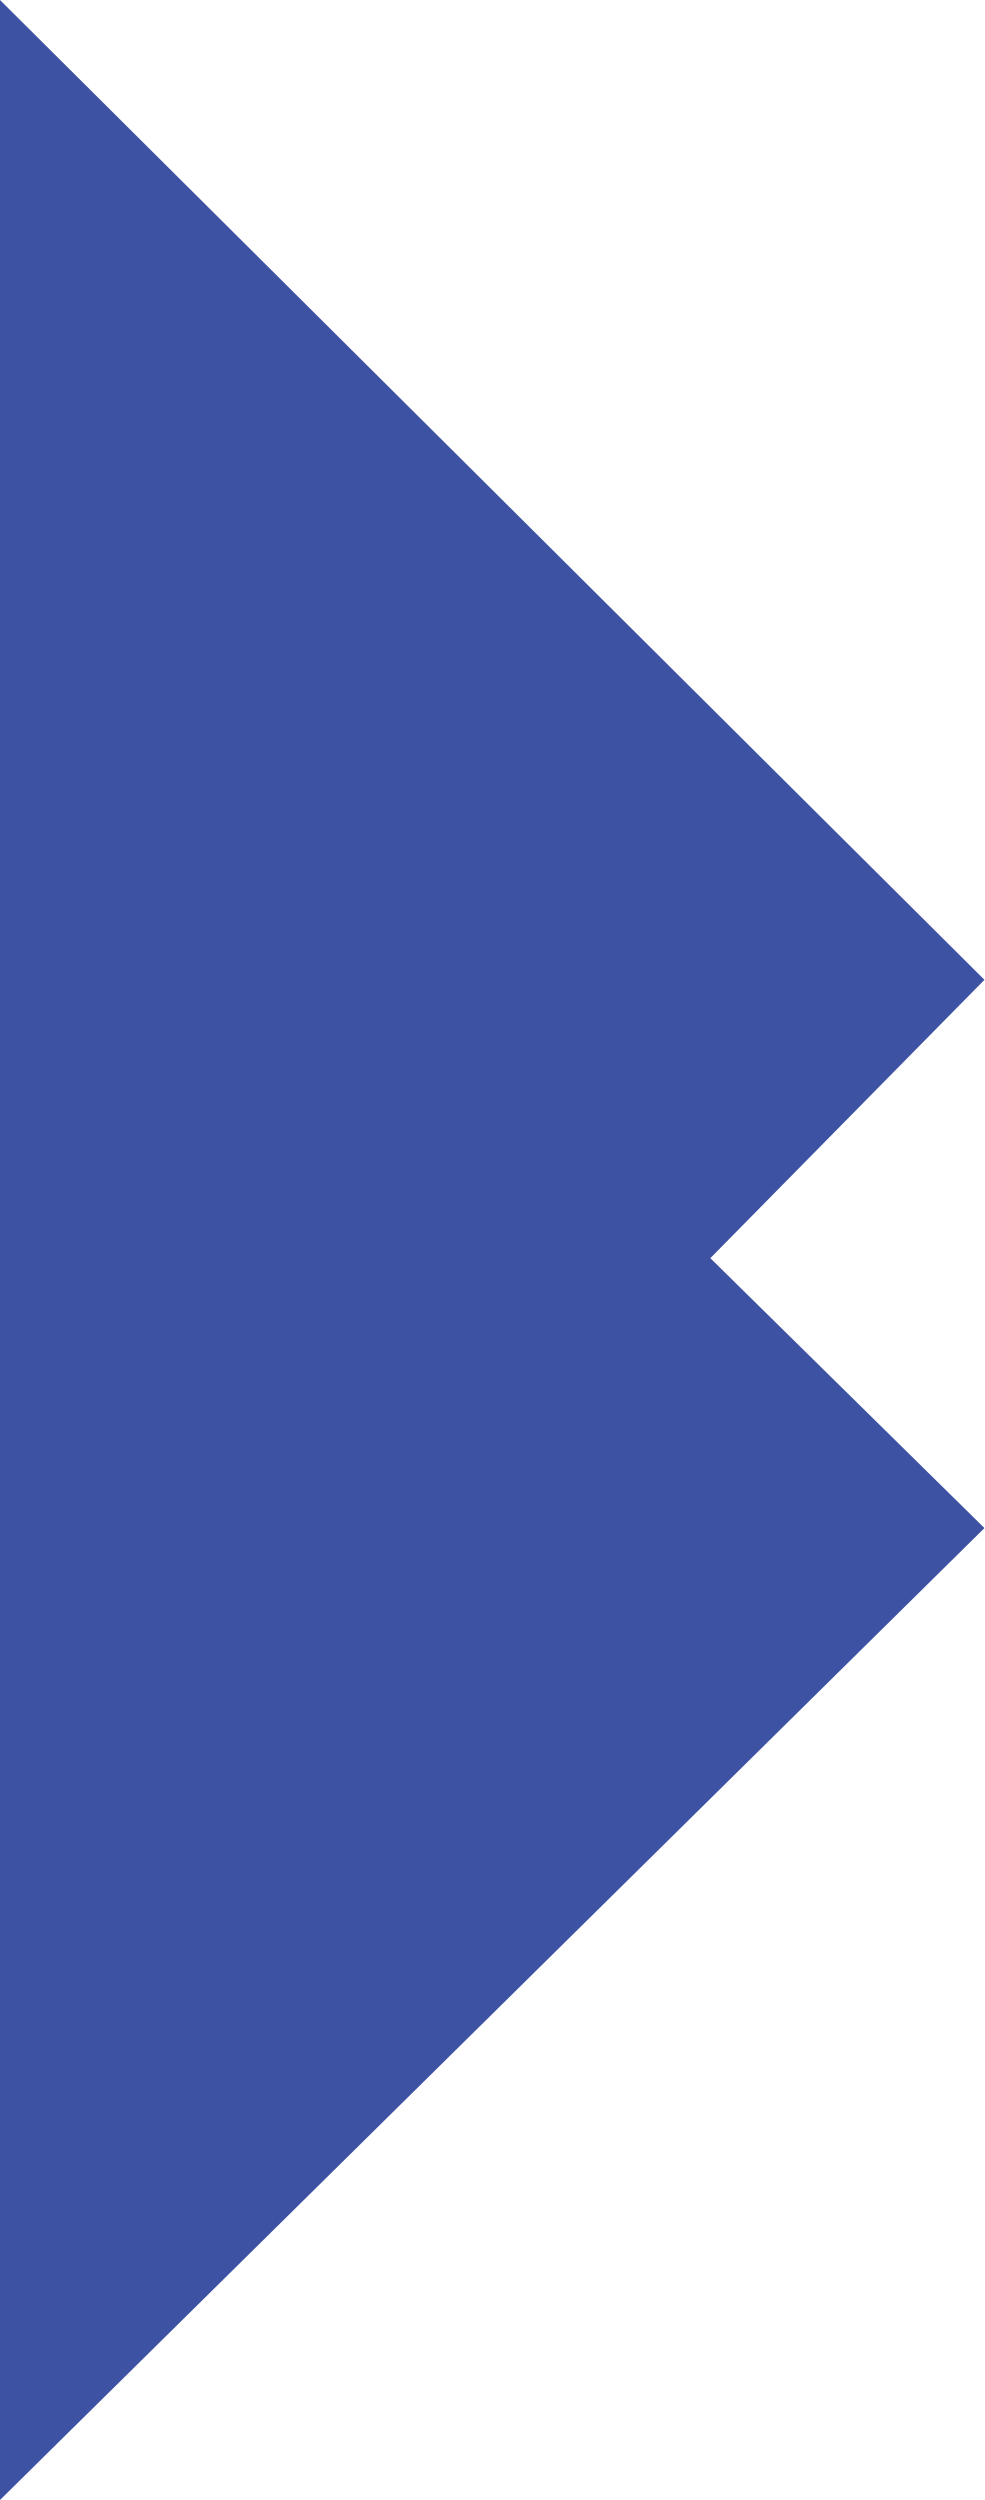
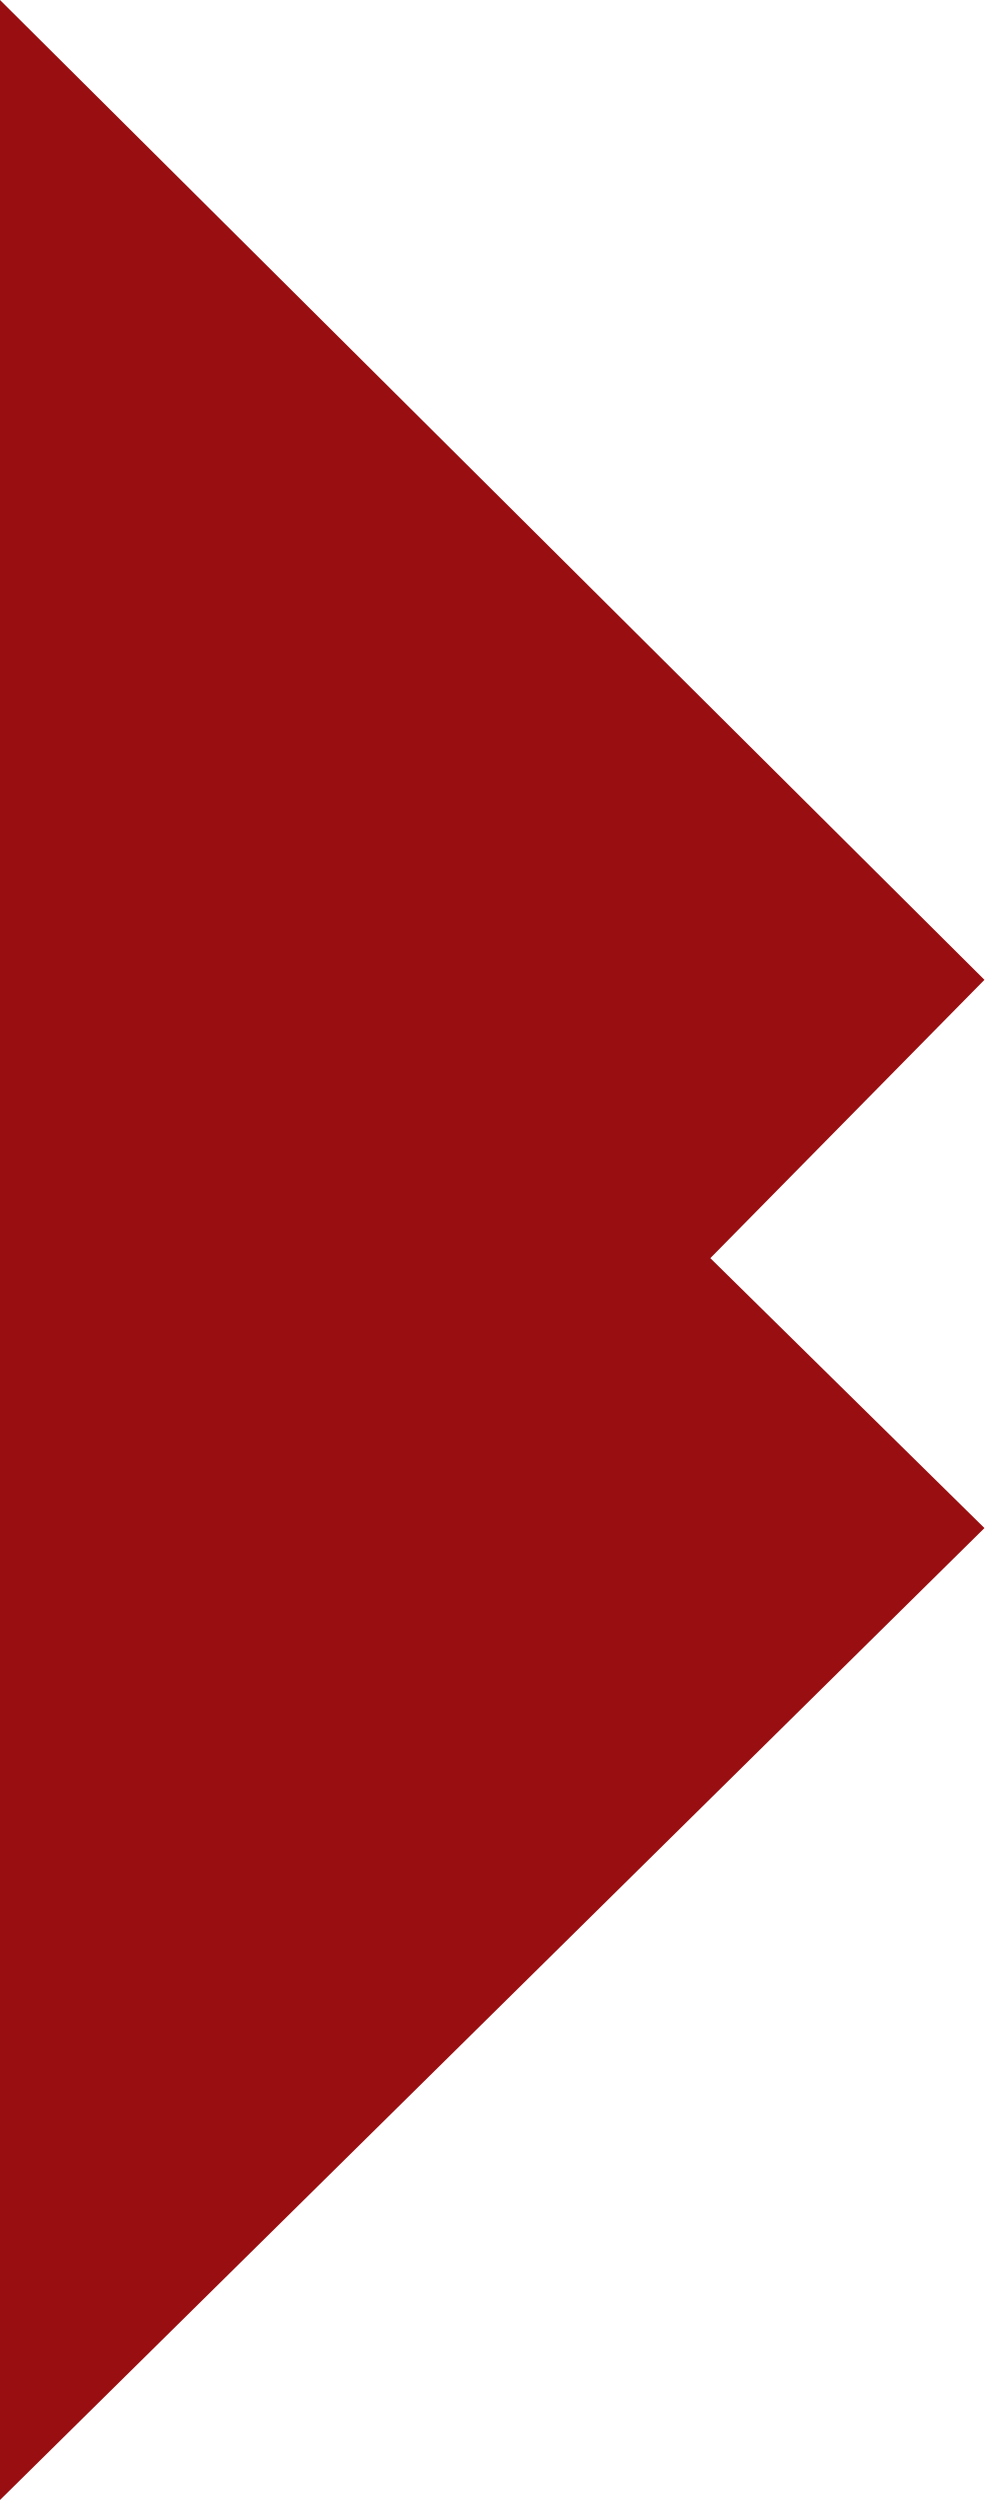
<svg xmlns="http://www.w3.org/2000/svg" version="1.1" id="Calque_1" x="0px" y="0px" viewBox="0 0 163.62 415.51" style="enable-background:new 0 0 163.62 415.51;" xml:space="preserve">
  <style type="text/css">
- 	.st0{fill:#3D52A3;}
+ 	.st0{fill:#990e10;}
</style>
  <polygon class="st0" points="0,0 163.62,162.85 118.06,209.11 163.62,253.97 0,415.51 " />
</svg>
